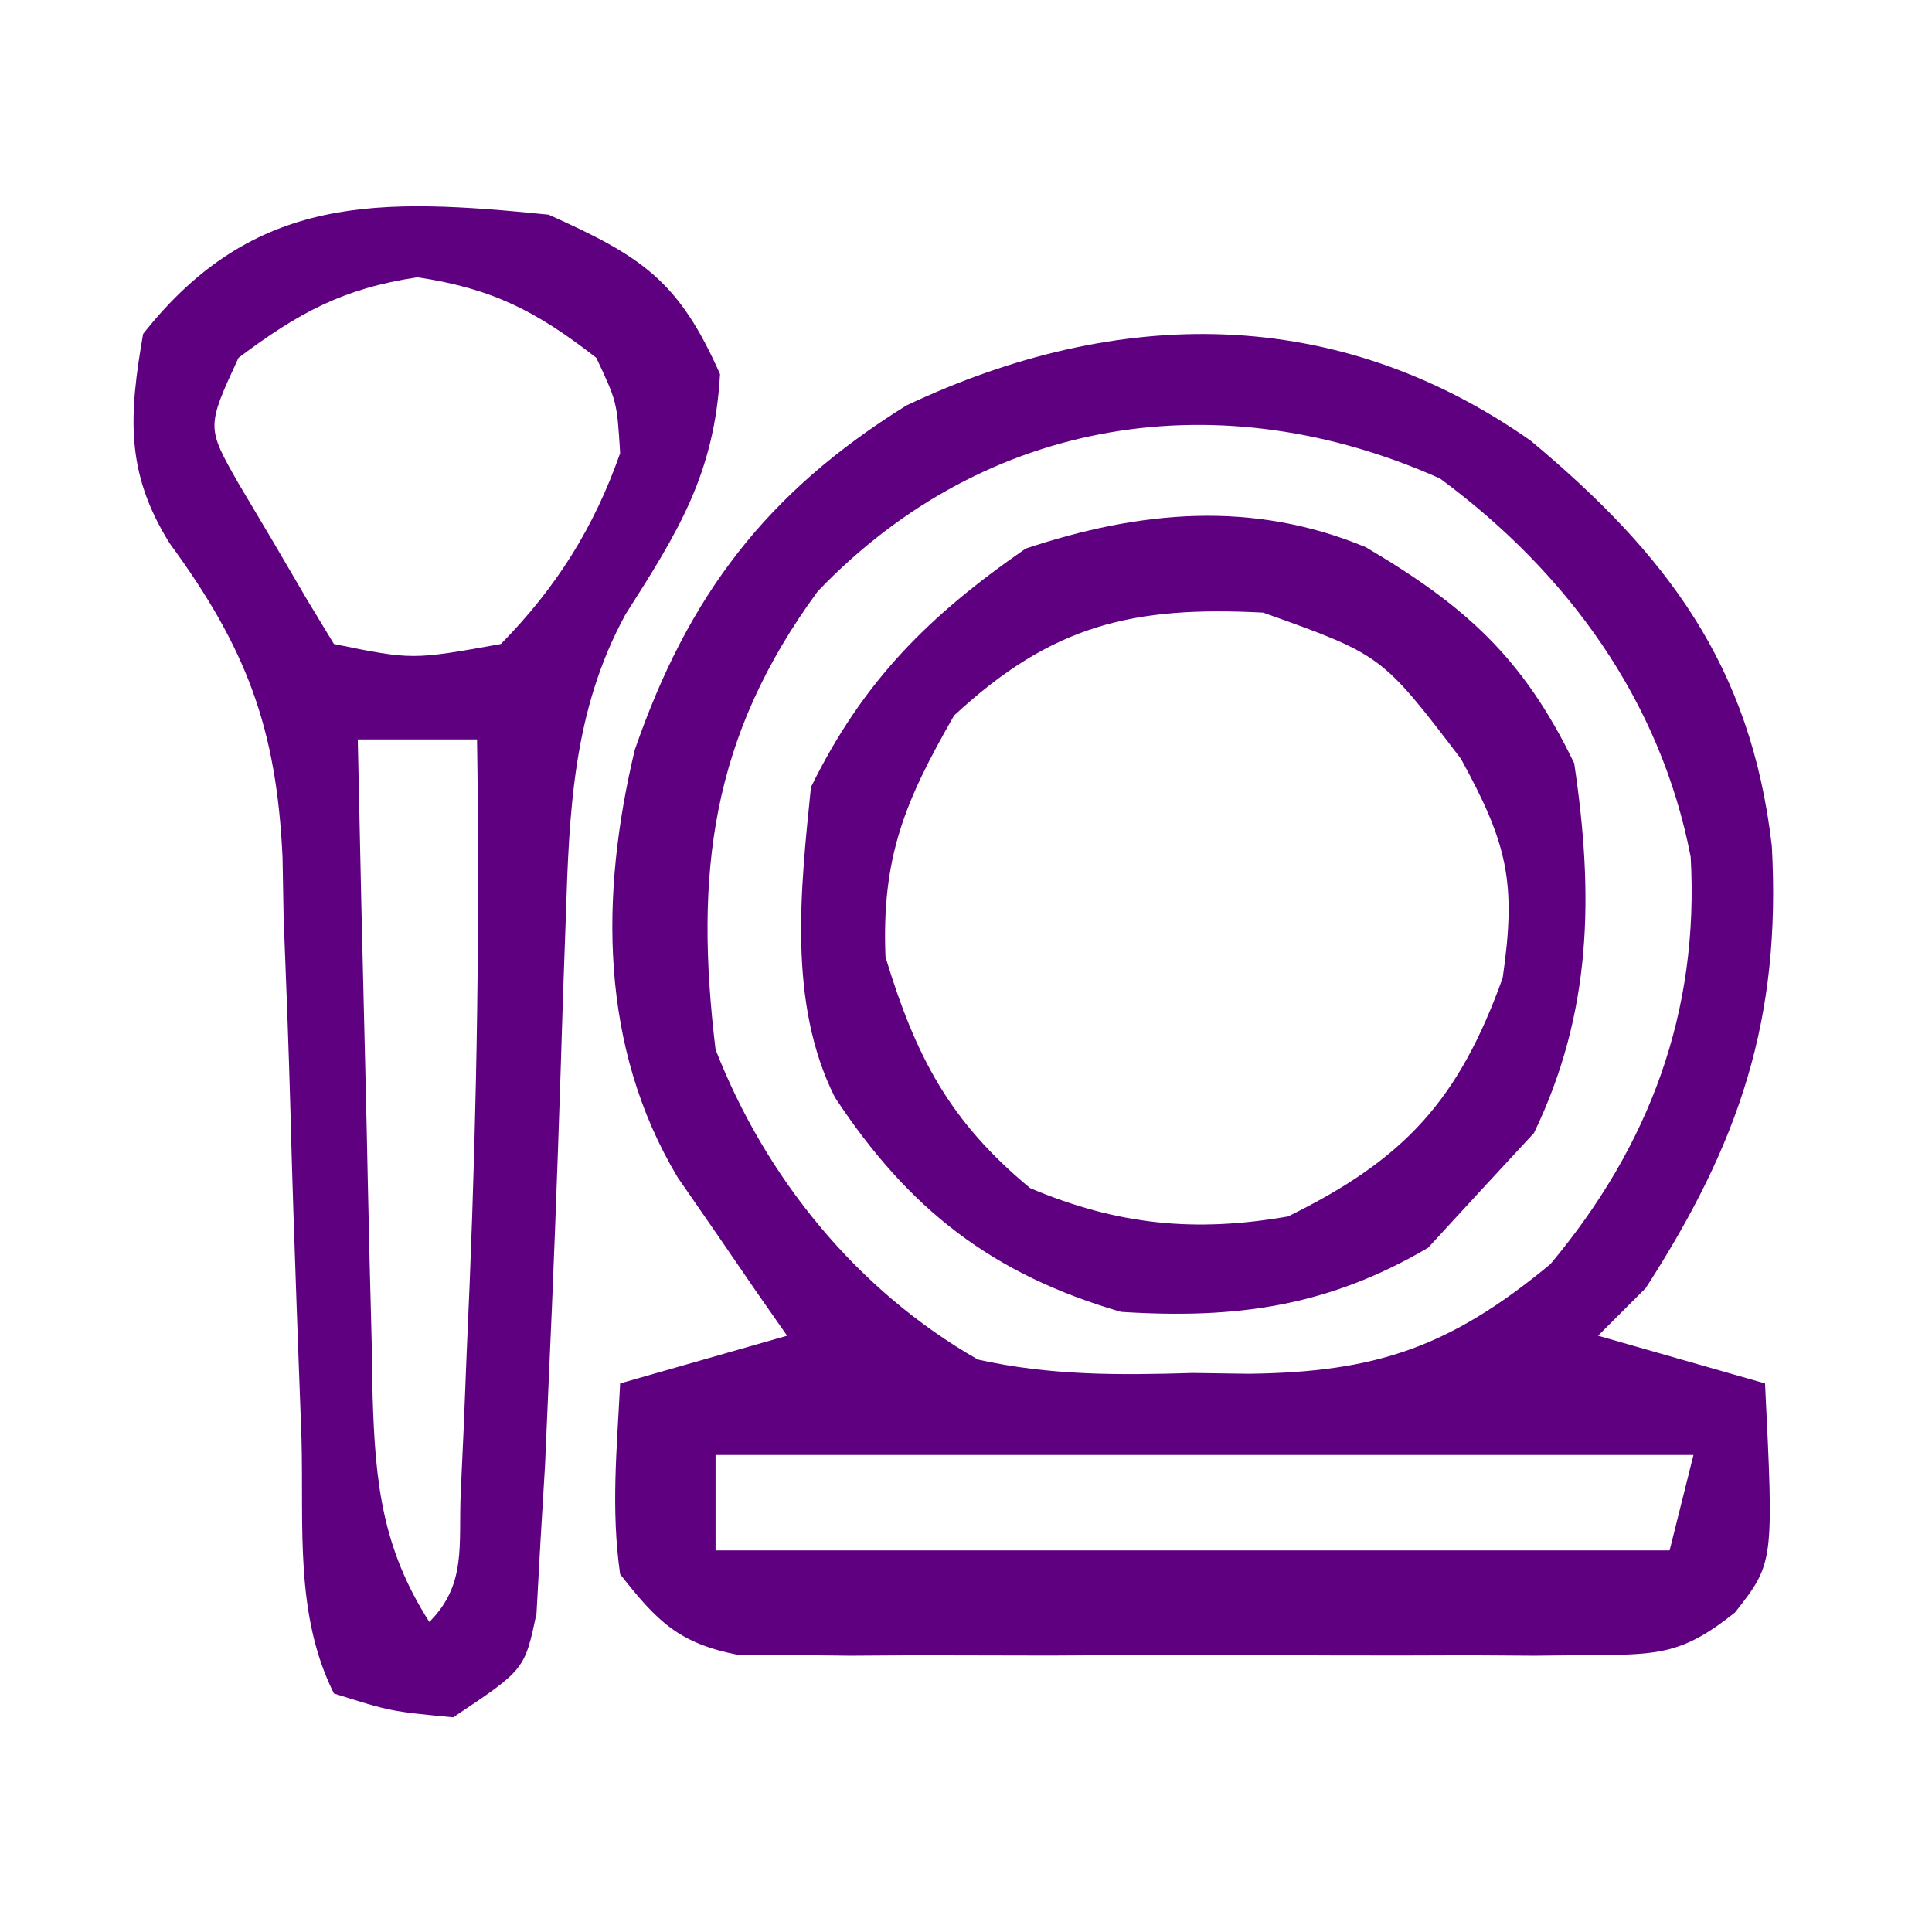
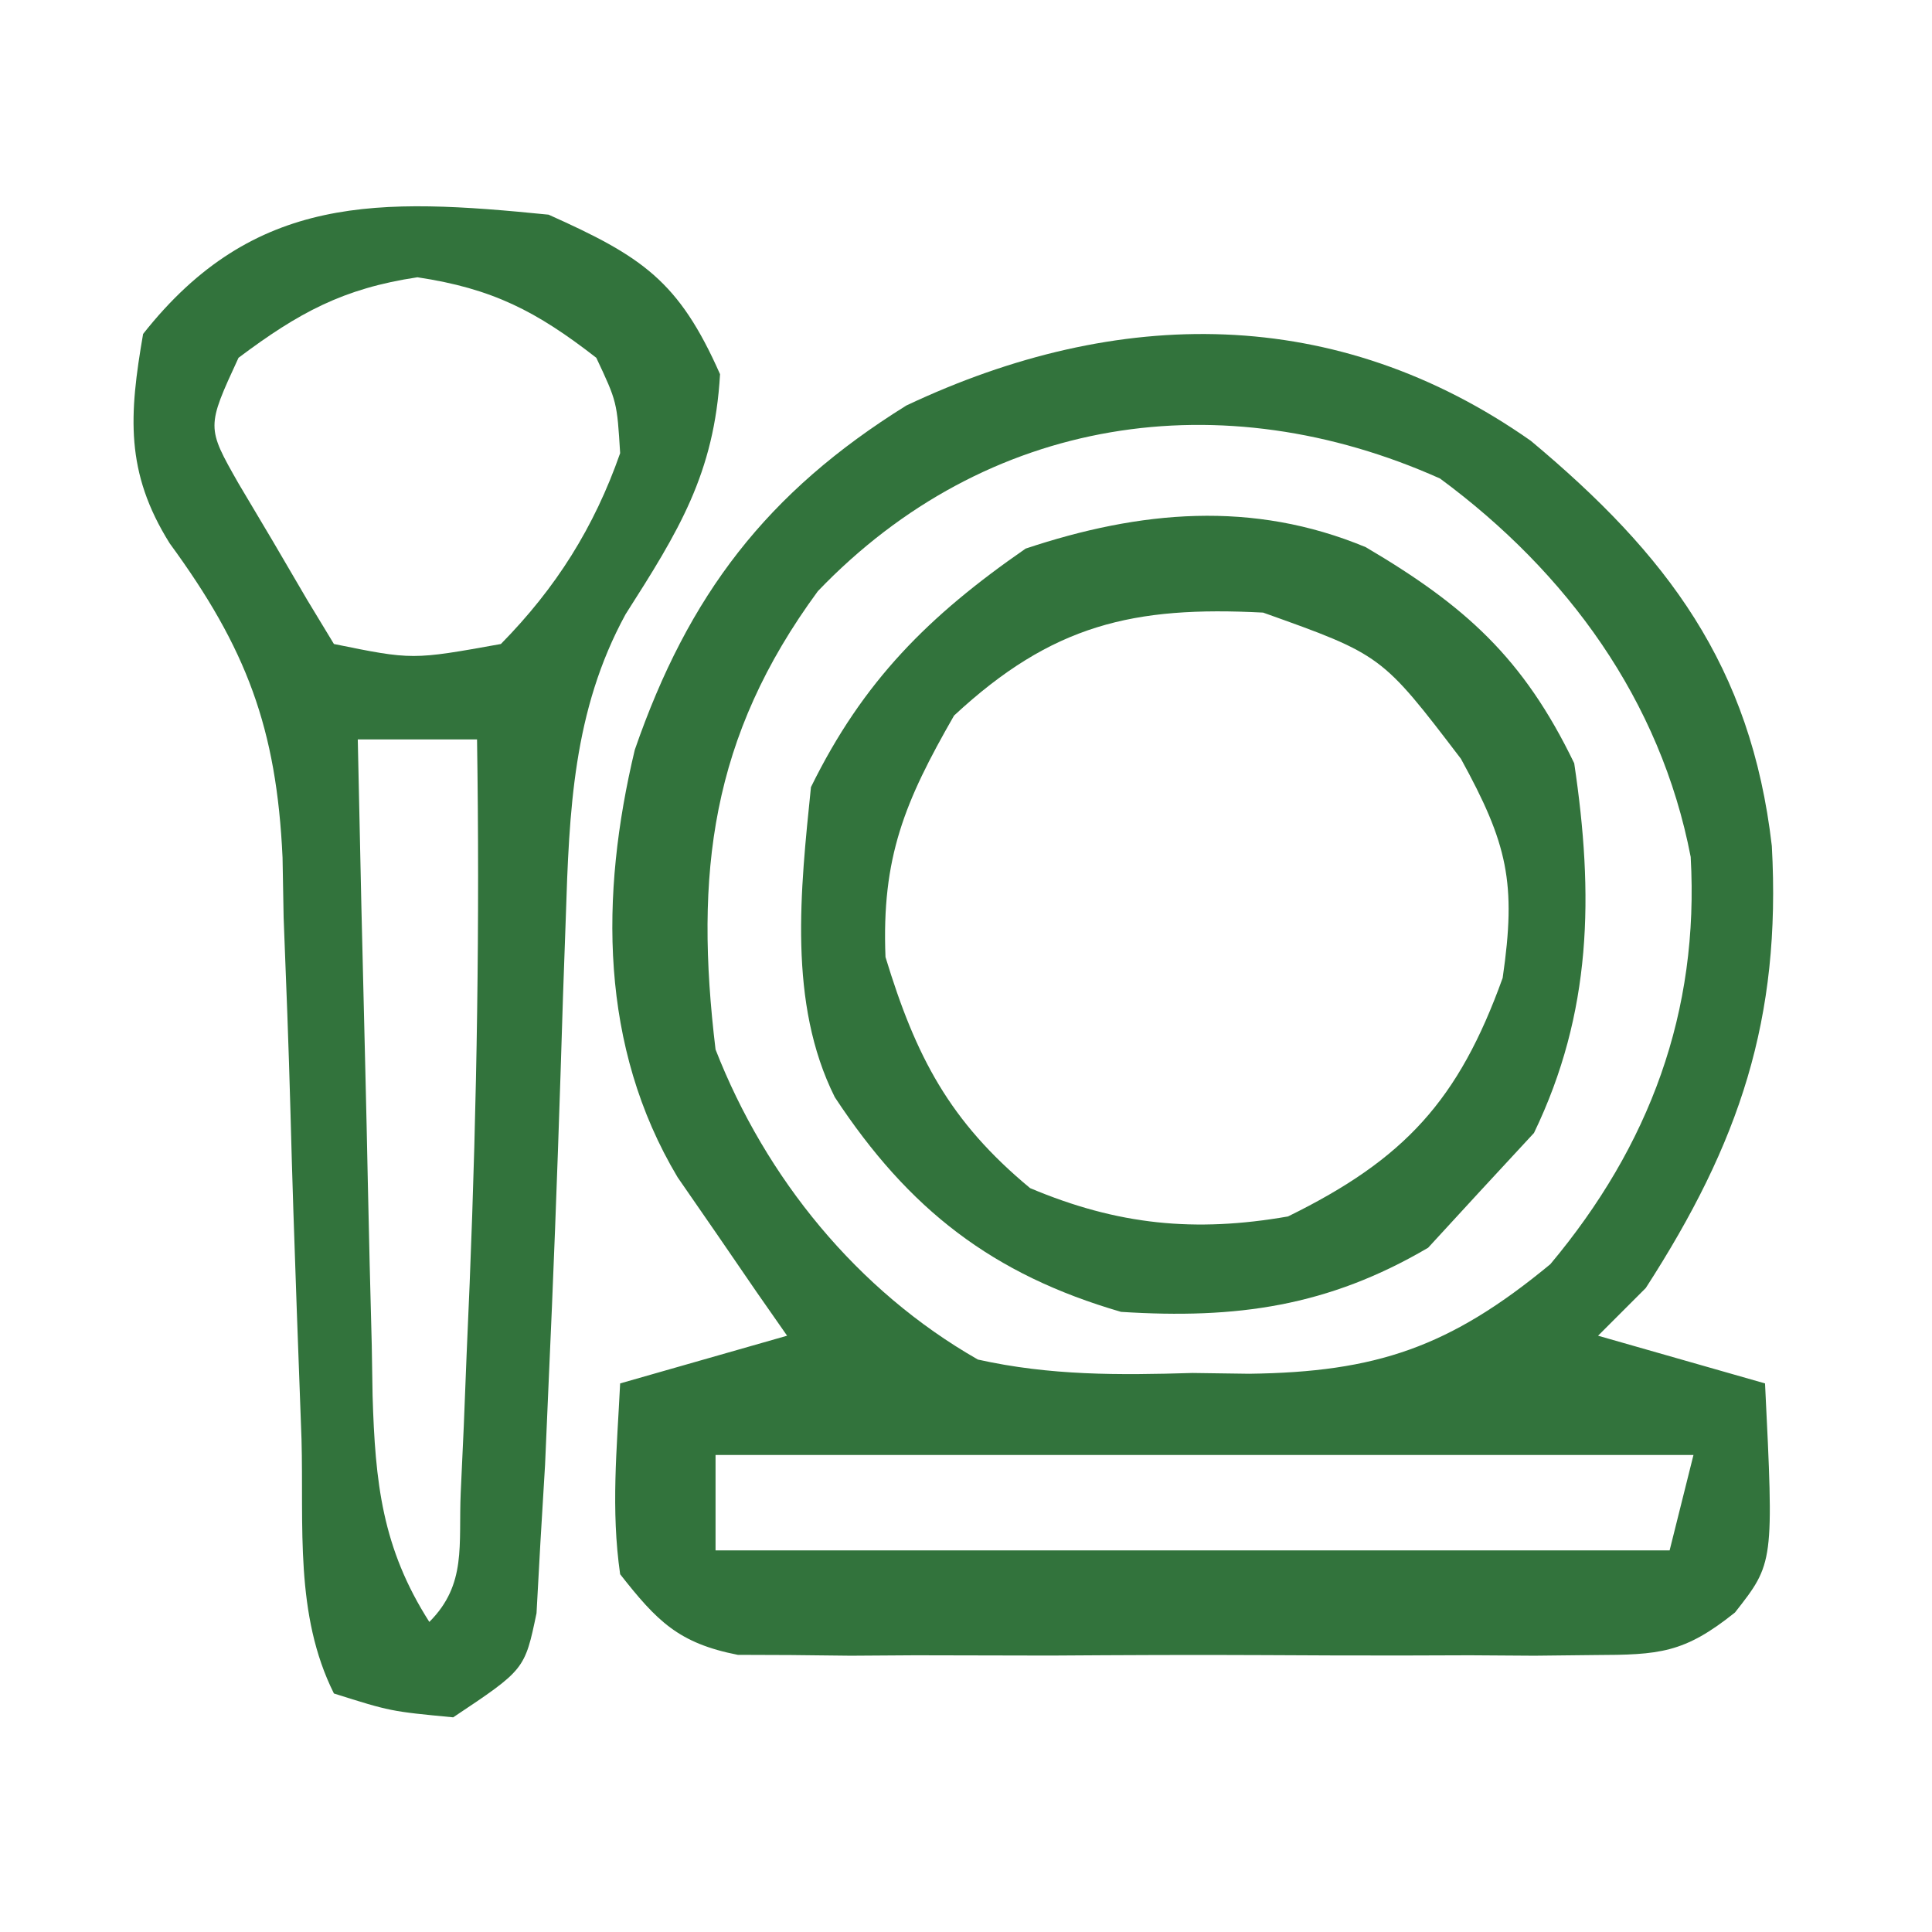
<svg xmlns="http://www.w3.org/2000/svg" version="1.1" width="81" height="81">
-   <path d="M0 0 C5.723 4.777 9.233 9.435 10.105 16.988 C10.503 24.245 8.748 29.438 4.82 35.52 C4.16 36.18 3.5 36.84 2.82 37.52 C5.13 38.18 7.44 38.84 9.82 39.52 C10.191 47.048 10.191 47.048 8.561 49.123 C6.425 50.837 5.384 50.899 2.672 50.908 C1.425 50.922 1.425 50.922 0.154 50.936 C-0.74 50.93 -1.634 50.924 -2.555 50.918 C-3.936 50.922 -3.936 50.922 -5.345 50.927 C-7.292 50.929 -9.239 50.923 -11.186 50.911 C-14.168 50.895 -17.15 50.91 -20.133 50.93 C-22.023 50.928 -23.914 50.924 -25.805 50.918 C-26.698 50.924 -27.592 50.93 -28.513 50.936 C-29.76 50.922 -29.76 50.922 -31.031 50.908 C-31.762 50.905 -32.492 50.903 -33.245 50.9 C-35.732 50.411 -36.632 49.49 -38.18 47.52 C-38.57 44.794 -38.316 42.288 -38.18 39.52 C-35.87 38.86 -33.56 38.2 -31.18 37.52 C-31.601 36.916 -32.023 36.313 -32.457 35.691 C-33.279 34.493 -33.279 34.493 -34.117 33.27 C-34.662 32.481 -35.208 31.692 -35.77 30.879 C-39.044 25.4 -39.026 19.058 -37.566 12.957 C-35.319 6.462 -32.033 2.162 -26.18 -1.48 C-17.306 -5.671 -8.146 -5.722 0 0 Z M-29.891 6.305 C-34.382 12.419 -35.068 18.142 -34.18 25.52 C-32.079 30.907 -28.236 35.635 -23.18 38.52 C-20.151 39.195 -17.271 39.176 -14.18 39.082 C-13.008 39.098 -13.008 39.098 -11.812 39.115 C-6.488 39.048 -3.399 38.01 0.82 34.52 C4.977 29.555 7.07 23.944 6.703 17.445 C5.439 10.879 1.521 5.513 -3.805 1.582 C-12.928 -2.5 -22.814 -1.079 -29.891 6.305 Z M-34.18 42.52 C-34.18 43.84 -34.18 45.16 -34.18 46.52 C-20.98 46.52 -7.78 46.52 5.82 46.52 C6.15 45.2 6.48 43.88 6.82 42.52 C-6.71 42.52 -20.24 42.52 -34.18 42.52 Z " fill="#5f0080" transform="translate(64.17969,18.48047)" />
-   <path d="M0 0 C3.918 1.756 5.457 2.771 7.188 6.688 C6.951 10.858 5.445 13.278 3.227 16.754 C1.021 20.793 0.864 25.002 0.719 29.535 C0.681 30.593 0.644 31.651 0.605 32.74 C0.571 33.837 0.536 34.933 0.5 36.062 C0.36 40.376 0.197 44.688 0 49 C-0.049 50.126 -0.098 51.253 -0.148 52.414 C-0.213 53.493 -0.277 54.572 -0.344 55.684 C-0.397 56.657 -0.451 57.631 -0.506 58.635 C-1 61 -1 61 -4 63 C-6.625 62.75 -6.625 62.75 -9 62 C-10.655 58.691 -10.26 54.98 -10.359 51.336 C-10.423 49.556 -10.488 47.776 -10.555 45.996 C-10.656 43.192 -10.75 40.388 -10.823 37.583 C-10.897 34.875 -11.001 32.168 -11.109 29.461 C-11.124 28.634 -11.139 27.806 -11.154 26.954 C-11.403 21.53 -12.667 18.174 -15.883 13.784 C-17.761 10.786 -17.587 8.393 -17 5 C-12.342 -0.9 -7.087 -0.709 0 0 Z M-13 6 C-14.343 8.908 -14.343 8.908 -13.004 11.262 C-12.528 12.062 -12.053 12.863 -11.562 13.688 C-11.089 14.496 -10.616 15.304 -10.129 16.137 C-9.756 16.752 -9.384 17.366 -9 18 C-5.713 18.669 -5.713 18.669 -2 18 C0.314 15.647 1.909 13.114 3 10 C2.868 7.847 2.868 7.847 2 6 C-0.51 4.047 -2.35 3.098 -5.5 2.625 C-8.619 3.093 -10.485 4.114 -13 6 Z M-8 22 C-7.906 26.627 -7.8 31.253 -7.683 35.879 C-7.644 37.453 -7.61 39.026 -7.578 40.599 C-7.532 42.863 -7.474 45.127 -7.414 47.391 C-7.403 48.092 -7.391 48.793 -7.379 49.515 C-7.27 53.153 -6.982 55.899 -5 59 C-3.423 57.423 -3.781 55.771 -3.684 53.582 C-3.642 52.663 -3.6 51.744 -3.556 50.797 C-3.517 49.812 -3.478 48.827 -3.438 47.812 C-3.395 46.82 -3.353 45.827 -3.309 44.804 C-3.002 37.198 -2.883 29.613 -3 22 C-4.65 22 -6.3 22 -8 22 Z " fill="#5f0080" transform="translate(23,9)" />
-   <path d="M0 0 C4.157 2.451 6.602 4.633 8.738 9.059 C9.563 14.579 9.487 19.507 7.051 24.559 C6.288 25.384 5.525 26.209 4.738 27.059 C4.037 27.822 3.336 28.585 2.613 29.371 C-1.584 31.835 -5.424 32.368 -10.262 32.059 C-15.65 30.493 -19.163 27.768 -22.262 23.059 C-24.236 19.11 -23.7 14.362 -23.262 10.059 C-21.076 5.607 -18.322 2.87 -14.262 0.059 C-9.47 -1.538 -4.75 -1.977 0 0 Z M-17.262 7.059 C-19.337 10.674 -20.304 13.007 -20.137 17.184 C-18.867 21.355 -17.457 24.068 -14.074 26.871 C-10.399 28.423 -7.154 28.738 -3.262 28.059 C1.633 25.658 3.894 23.183 5.738 18.059 C6.32 14.068 5.945 12.435 3.988 8.871 C0.666 4.515 0.666 4.515 -4.305 2.742 C-9.742 2.46 -13.144 3.235 -17.262 7.059 Z " fill="#5f0080" transform="translate(57.26172,22.94141)" />
+   <path d="M0 0 C5.723 4.777 9.233 9.435 10.105 16.988 C10.503 24.245 8.748 29.438 4.82 35.52 C4.16 36.18 3.5 36.84 2.82 37.52 C5.13 38.18 7.44 38.84 9.82 39.52 C10.191 47.048 10.191 47.048 8.561 49.123 C6.425 50.837 5.384 50.899 2.672 50.908 C1.425 50.922 1.425 50.922 0.154 50.936 C-0.74 50.93 -1.634 50.924 -2.555 50.918 C-3.936 50.922 -3.936 50.922 -5.345 50.927 C-7.292 50.929 -9.239 50.923 -11.186 50.911 C-14.168 50.895 -17.15 50.91 -20.133 50.93 C-22.023 50.928 -23.914 50.924 -25.805 50.918 C-26.698 50.924 -27.592 50.93 -28.513 50.936 C-29.76 50.922 -29.76 50.922 -31.031 50.908 C-31.762 50.905 -32.492 50.903 -33.245 50.9 C-35.732 50.411 -36.632 49.49 -38.18 47.52 C-38.57 44.794 -38.316 42.288 -38.18 39.52 C-35.87 38.86 -33.56 38.2 -31.18 37.52 C-31.601 36.916 -32.023 36.313 -32.457 35.691 C-33.279 34.493 -33.279 34.493 -34.117 33.27 C-34.662 32.481 -35.208 31.692 -35.77 30.879 C-39.044 25.4 -39.026 19.058 -37.566 12.957 C-35.319 6.462 -32.033 2.162 -26.18 -1.48 C-17.306 -5.671 -8.146 -5.722 0 0 Z M-29.891 6.305 C-34.382 12.419 -35.068 18.142 -34.18 25.52 C-32.079 30.907 -28.236 35.635 -23.18 38.52 C-20.151 39.195 -17.271 39.176 -14.18 39.082 C-13.008 39.098 -13.008 39.098 -11.812 39.115 C-6.488 39.048 -3.399 38.01 0.82 34.52 C4.977 29.555 7.07 23.944 6.703 17.445 C5.439 10.879 1.521 5.513 -3.805 1.582 C-12.928 -2.5 -22.814 -1.079 -29.891 6.305 Z M-34.18 42.52 C-34.18 43.84 -34.18 45.16 -34.18 46.52 C-20.98 46.52 -7.78 46.52 5.82 46.52 C6.15 45.2 6.48 43.88 6.82 42.52 C-6.71 42.52 -20.24 42.52 -34.18 42.52 Z " fill="#32733c" transform="translate(64.17969,18.48047)" />
+   <path d="M0 0 C3.918 1.756 5.457 2.771 7.188 6.688 C6.951 10.858 5.445 13.278 3.227 16.754 C1.021 20.793 0.864 25.002 0.719 29.535 C0.681 30.593 0.644 31.651 0.605 32.74 C0.571 33.837 0.536 34.933 0.5 36.062 C0.36 40.376 0.197 44.688 0 49 C-0.049 50.126 -0.098 51.253 -0.148 52.414 C-0.213 53.493 -0.277 54.572 -0.344 55.684 C-0.397 56.657 -0.451 57.631 -0.506 58.635 C-1 61 -1 61 -4 63 C-6.625 62.75 -6.625 62.75 -9 62 C-10.655 58.691 -10.26 54.98 -10.359 51.336 C-10.423 49.556 -10.488 47.776 -10.555 45.996 C-10.656 43.192 -10.75 40.388 -10.823 37.583 C-10.897 34.875 -11.001 32.168 -11.109 29.461 C-11.124 28.634 -11.139 27.806 -11.154 26.954 C-11.403 21.53 -12.667 18.174 -15.883 13.784 C-17.761 10.786 -17.587 8.393 -17 5 C-12.342 -0.9 -7.087 -0.709 0 0 Z M-13 6 C-14.343 8.908 -14.343 8.908 -13.004 11.262 C-12.528 12.062 -12.053 12.863 -11.562 13.688 C-11.089 14.496 -10.616 15.304 -10.129 16.137 C-9.756 16.752 -9.384 17.366 -9 18 C-5.713 18.669 -5.713 18.669 -2 18 C0.314 15.647 1.909 13.114 3 10 C2.868 7.847 2.868 7.847 2 6 C-0.51 4.047 -2.35 3.098 -5.5 2.625 C-8.619 3.093 -10.485 4.114 -13 6 Z M-8 22 C-7.906 26.627 -7.8 31.253 -7.683 35.879 C-7.644 37.453 -7.61 39.026 -7.578 40.599 C-7.532 42.863 -7.474 45.127 -7.414 47.391 C-7.403 48.092 -7.391 48.793 -7.379 49.515 C-7.27 53.153 -6.982 55.899 -5 59 C-3.423 57.423 -3.781 55.771 -3.684 53.582 C-3.642 52.663 -3.6 51.744 -3.556 50.797 C-3.517 49.812 -3.478 48.827 -3.438 47.812 C-3.395 46.82 -3.353 45.827 -3.309 44.804 C-3.002 37.198 -2.883 29.613 -3 22 C-4.65 22 -6.3 22 -8 22 Z " fill="#32733c" transform="translate(23,9)" />
+   <path d="M0 0 C4.157 2.451 6.602 4.633 8.738 9.059 C9.563 14.579 9.487 19.507 7.051 24.559 C6.288 25.384 5.525 26.209 4.738 27.059 C4.037 27.822 3.336 28.585 2.613 29.371 C-1.584 31.835 -5.424 32.368 -10.262 32.059 C-15.65 30.493 -19.163 27.768 -22.262 23.059 C-24.236 19.11 -23.7 14.362 -23.262 10.059 C-21.076 5.607 -18.322 2.87 -14.262 0.059 C-9.47 -1.538 -4.75 -1.977 0 0 Z M-17.262 7.059 C-19.337 10.674 -20.304 13.007 -20.137 17.184 C-18.867 21.355 -17.457 24.068 -14.074 26.871 C-10.399 28.423 -7.154 28.738 -3.262 28.059 C1.633 25.658 3.894 23.183 5.738 18.059 C6.32 14.068 5.945 12.435 3.988 8.871 C0.666 4.515 0.666 4.515 -4.305 2.742 C-9.742 2.46 -13.144 3.235 -17.262 7.059 Z " fill="#32733c" transform="translate(57.26172,22.94141)" />
</svg>
